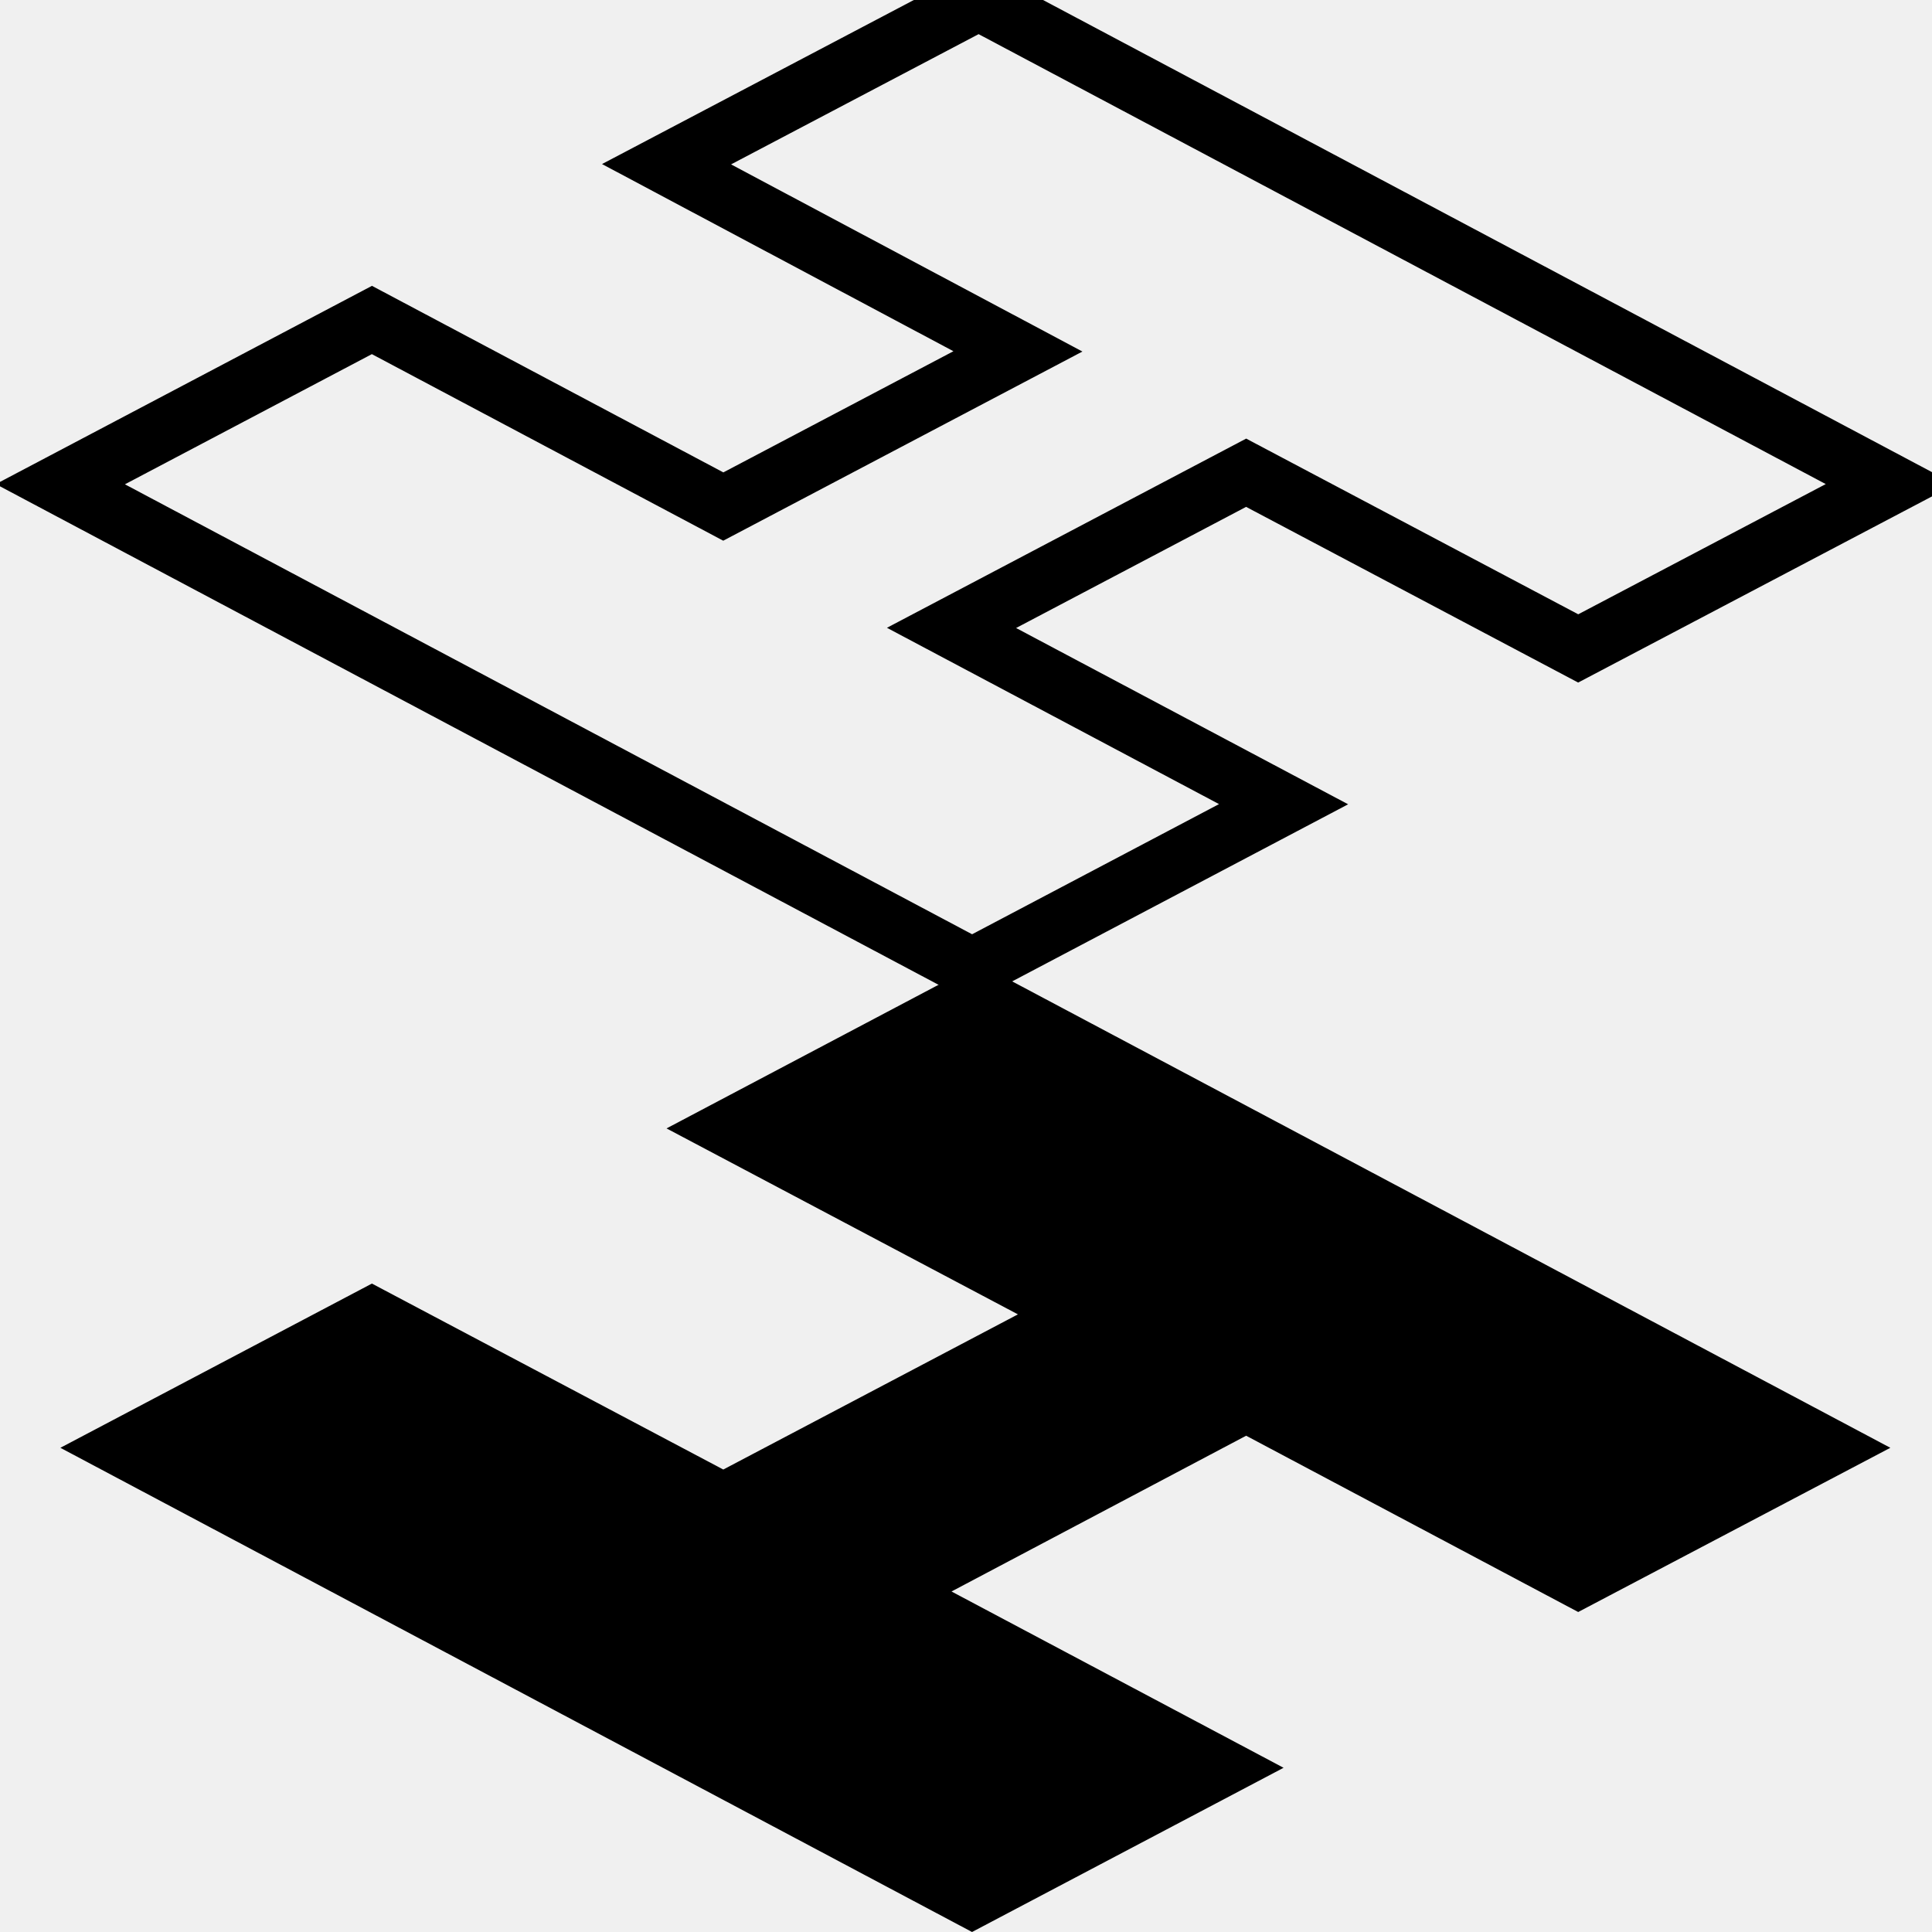
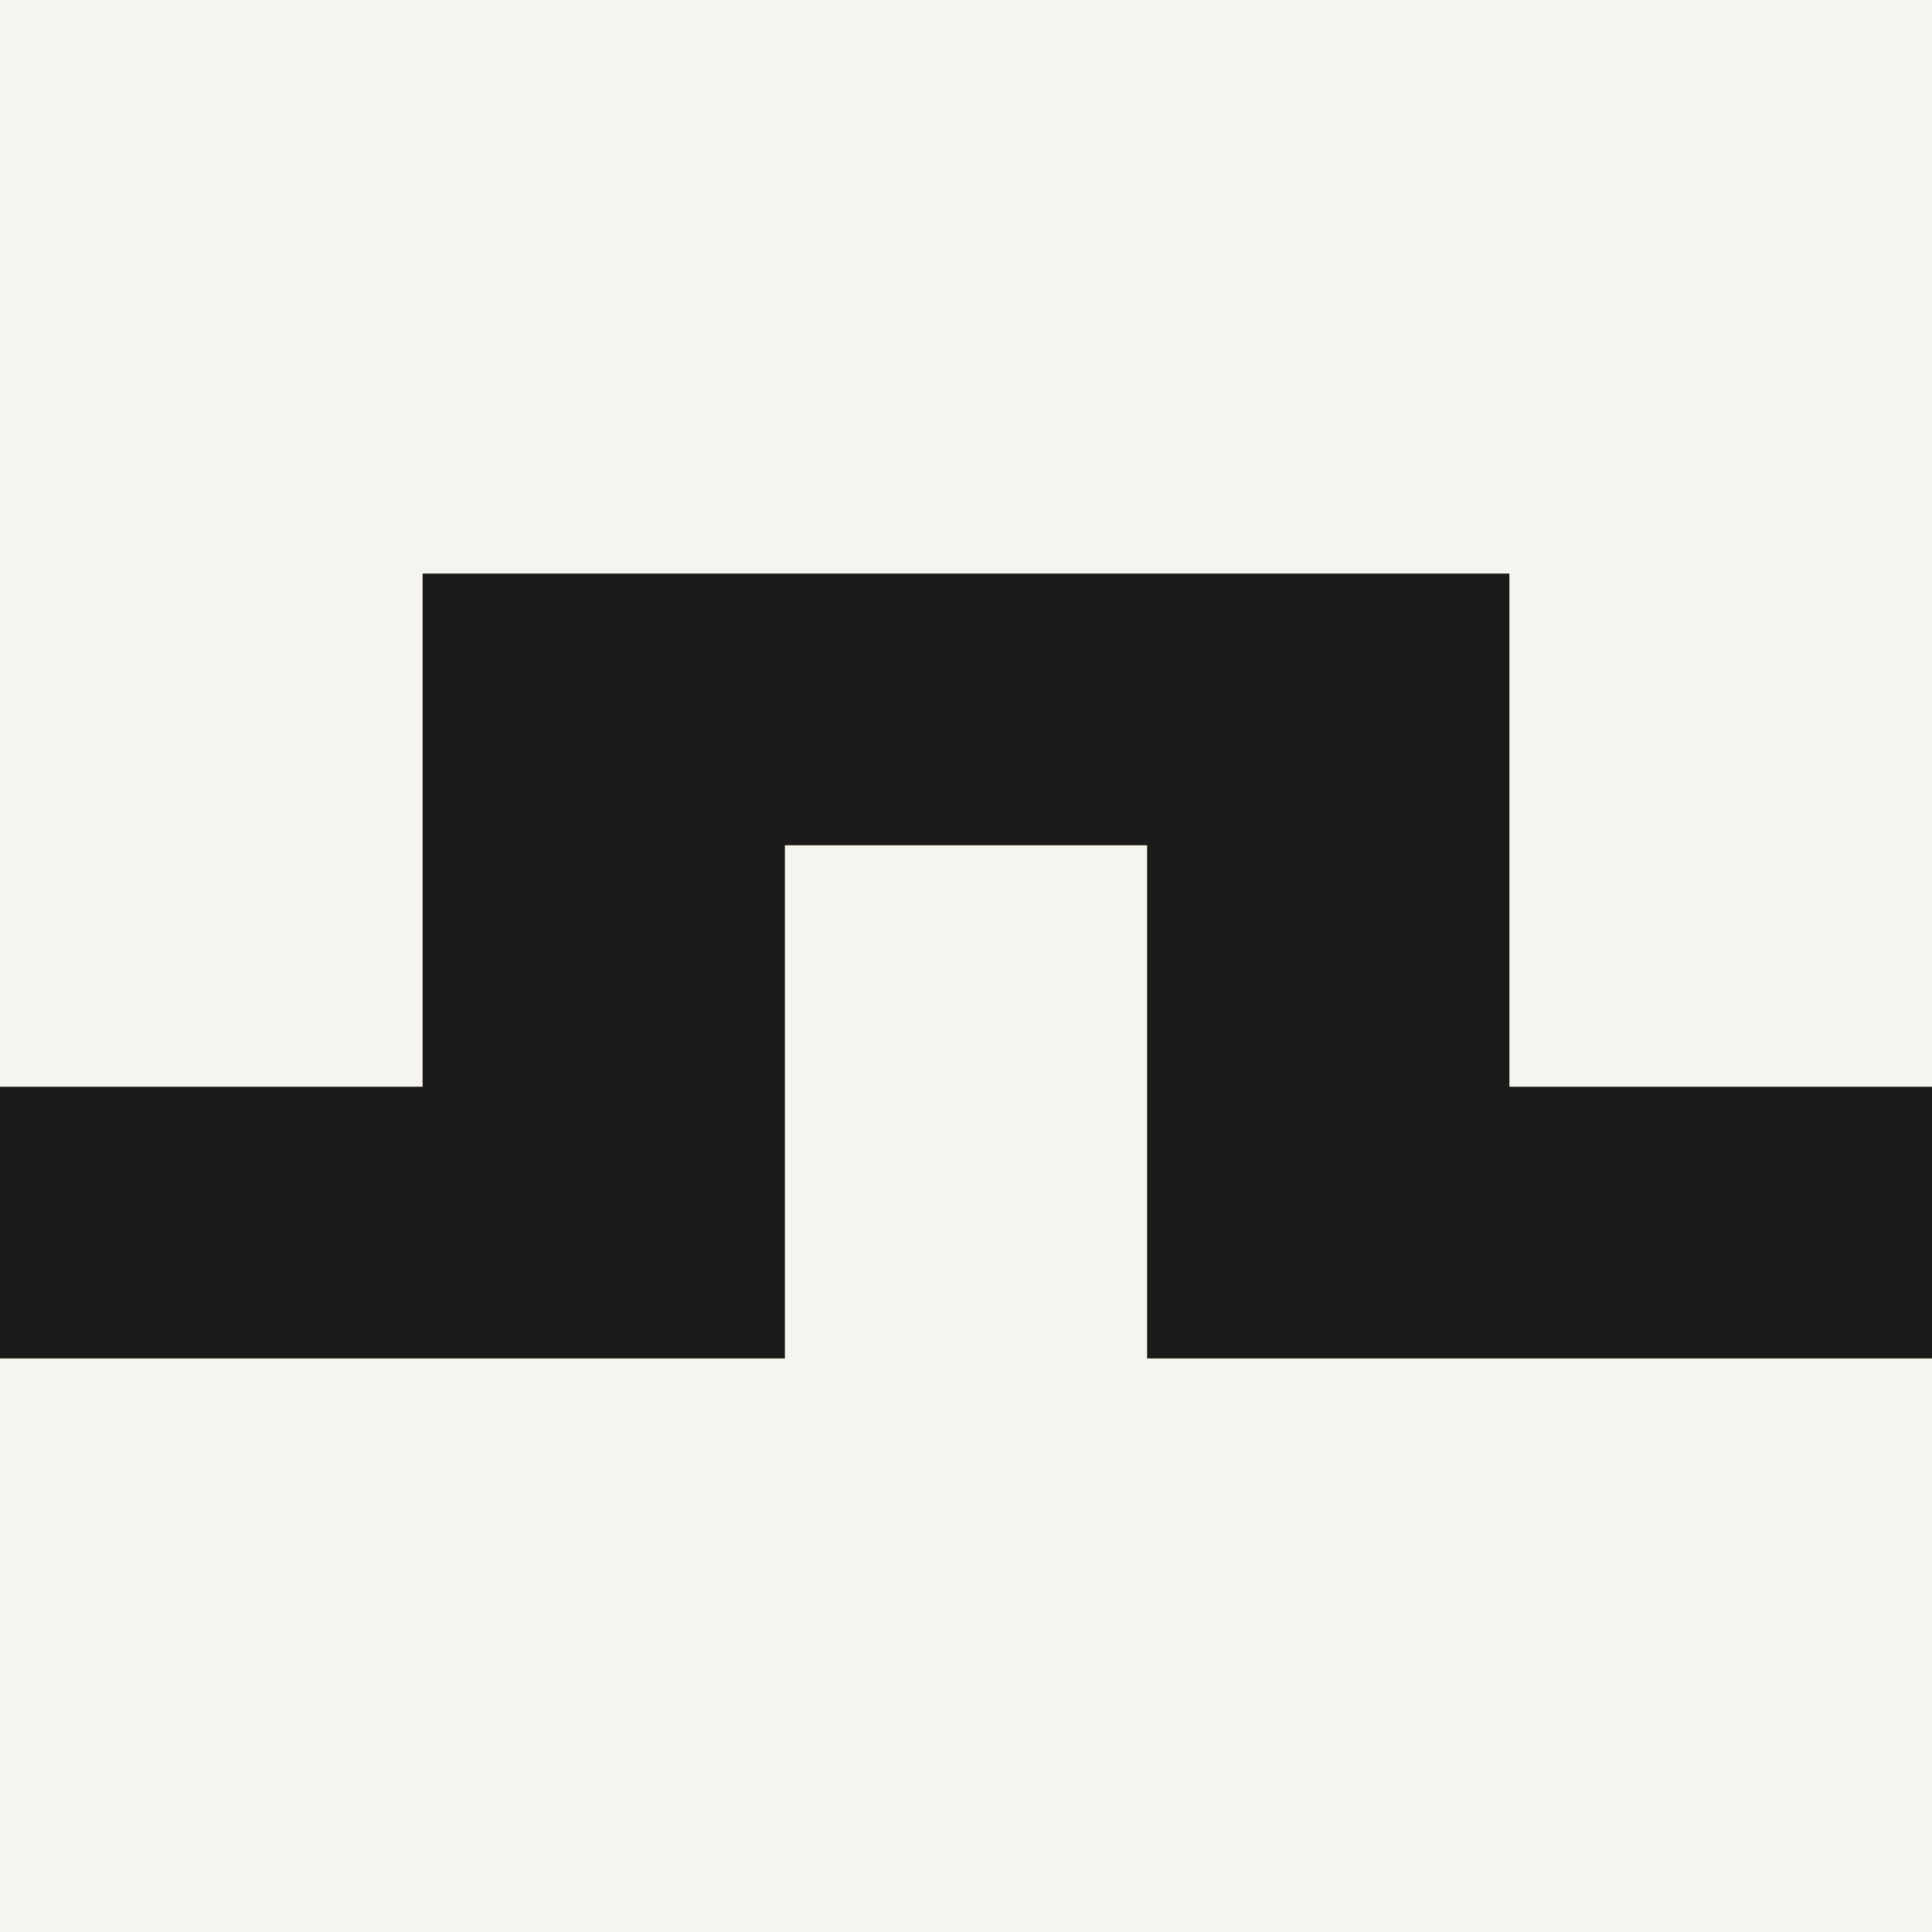
- <svg xmlns="http://www.w3.org/2000/svg" width="32" height="32" fill="none">
+ <svg xmlns="http://www.w3.org/2000/svg" viewBox="0 0 64 64">
+   <rect width="64" height="64" fill="#F6F4EF" />
+   <path d="M0 36 H14 V19 H50 V36 H64 V45 H38 V28 H26 V45 H0 Z" fill="#1A1A18" />
  <style>
-     .stroke {
-       stroke: #000;
-     }
-     .fill {
-       fill: #000;
-     }
    @media (prefers-color-scheme: dark) {
-       .stroke {
-         stroke: #fff;
-       }
-       .fill {
-         fill: #fff;
-       }
+       rect { fill: #1A1A18 }
+       path { fill: #F6F4EF }
    }
  </style>
-   <path class="stroke" fill-rule="evenodd" d="M16.1 16.04 1 8.02 6.16 5.3l5.82 3.09 4.88-2.57-5.82-3.1L16.21 0l15.1 8.02-5.17 2.72-5.5-2.91-4.88 2.57 5.5 2.92-5.16 2.72Z" />
-   <path class="fill" fill-rule="evenodd" d="M16.1 32 1 23.98l5.16-2.72 5.82 3.08 4.88-2.57-5.82-3.08 5.17-2.73 15.1 8.02-5.17 2.72-5.5-2.92-4.88 2.58 5.5 2.92L16.1 32Z" />
</svg>
